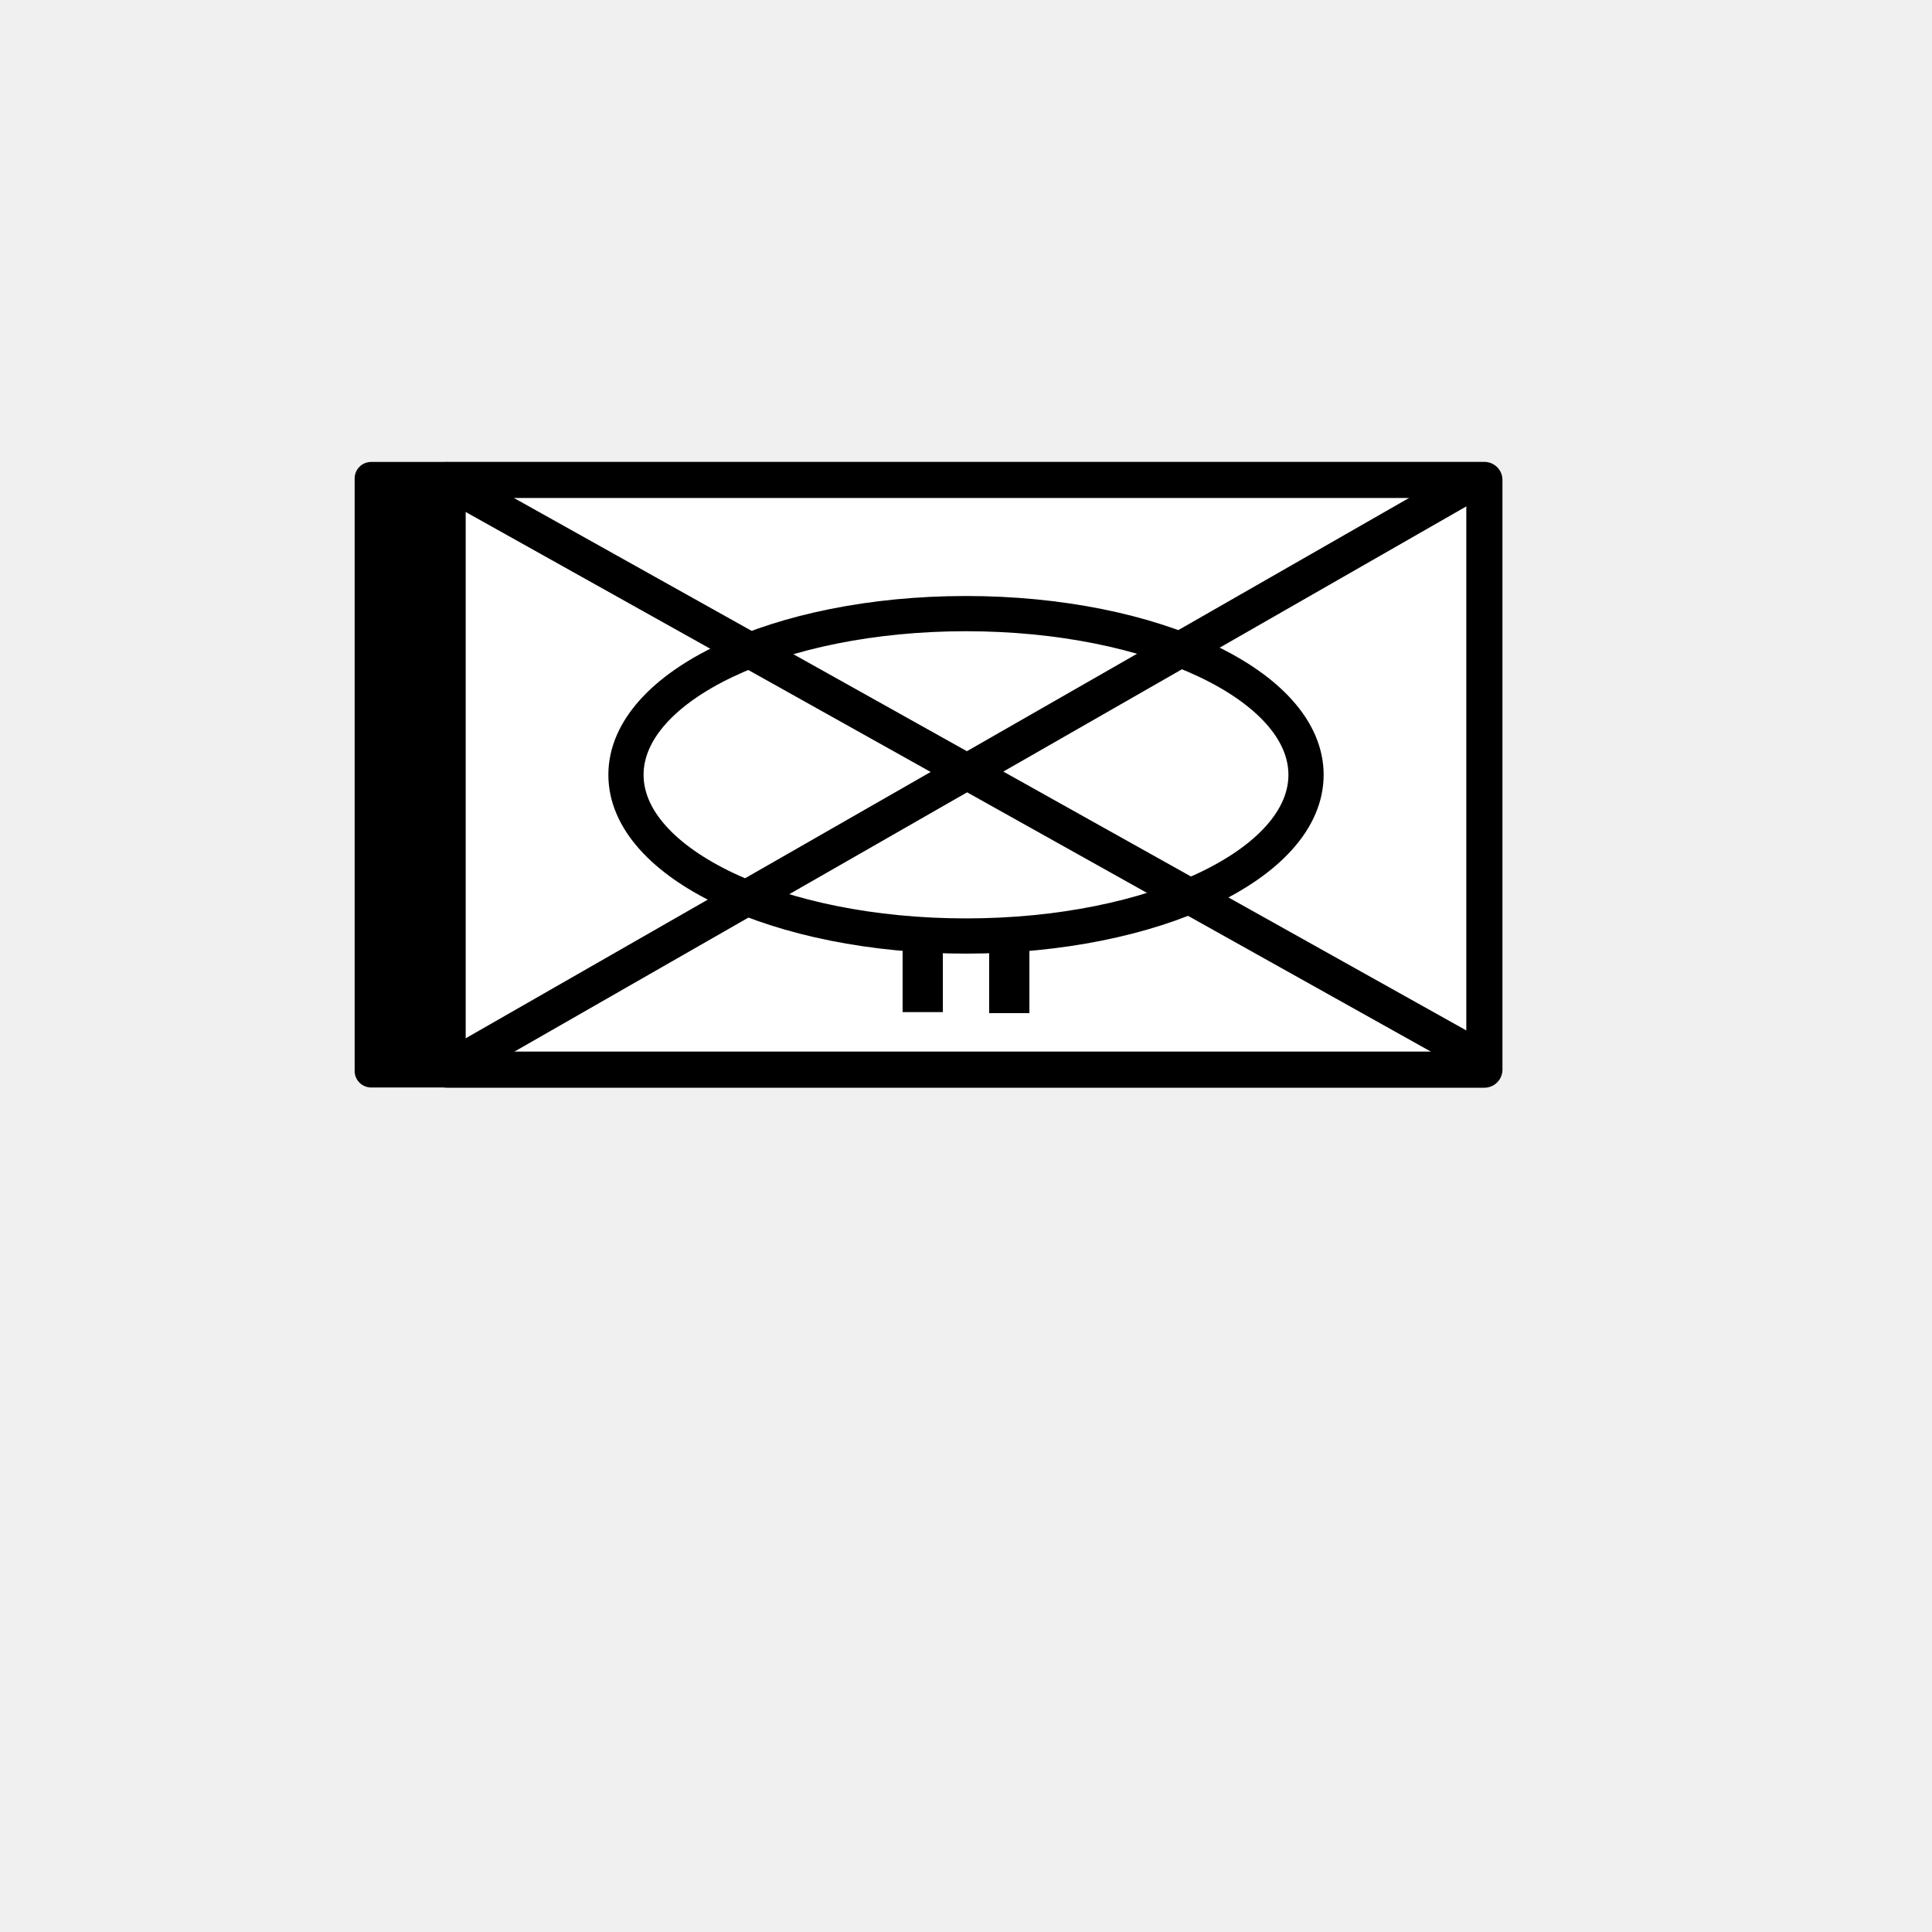
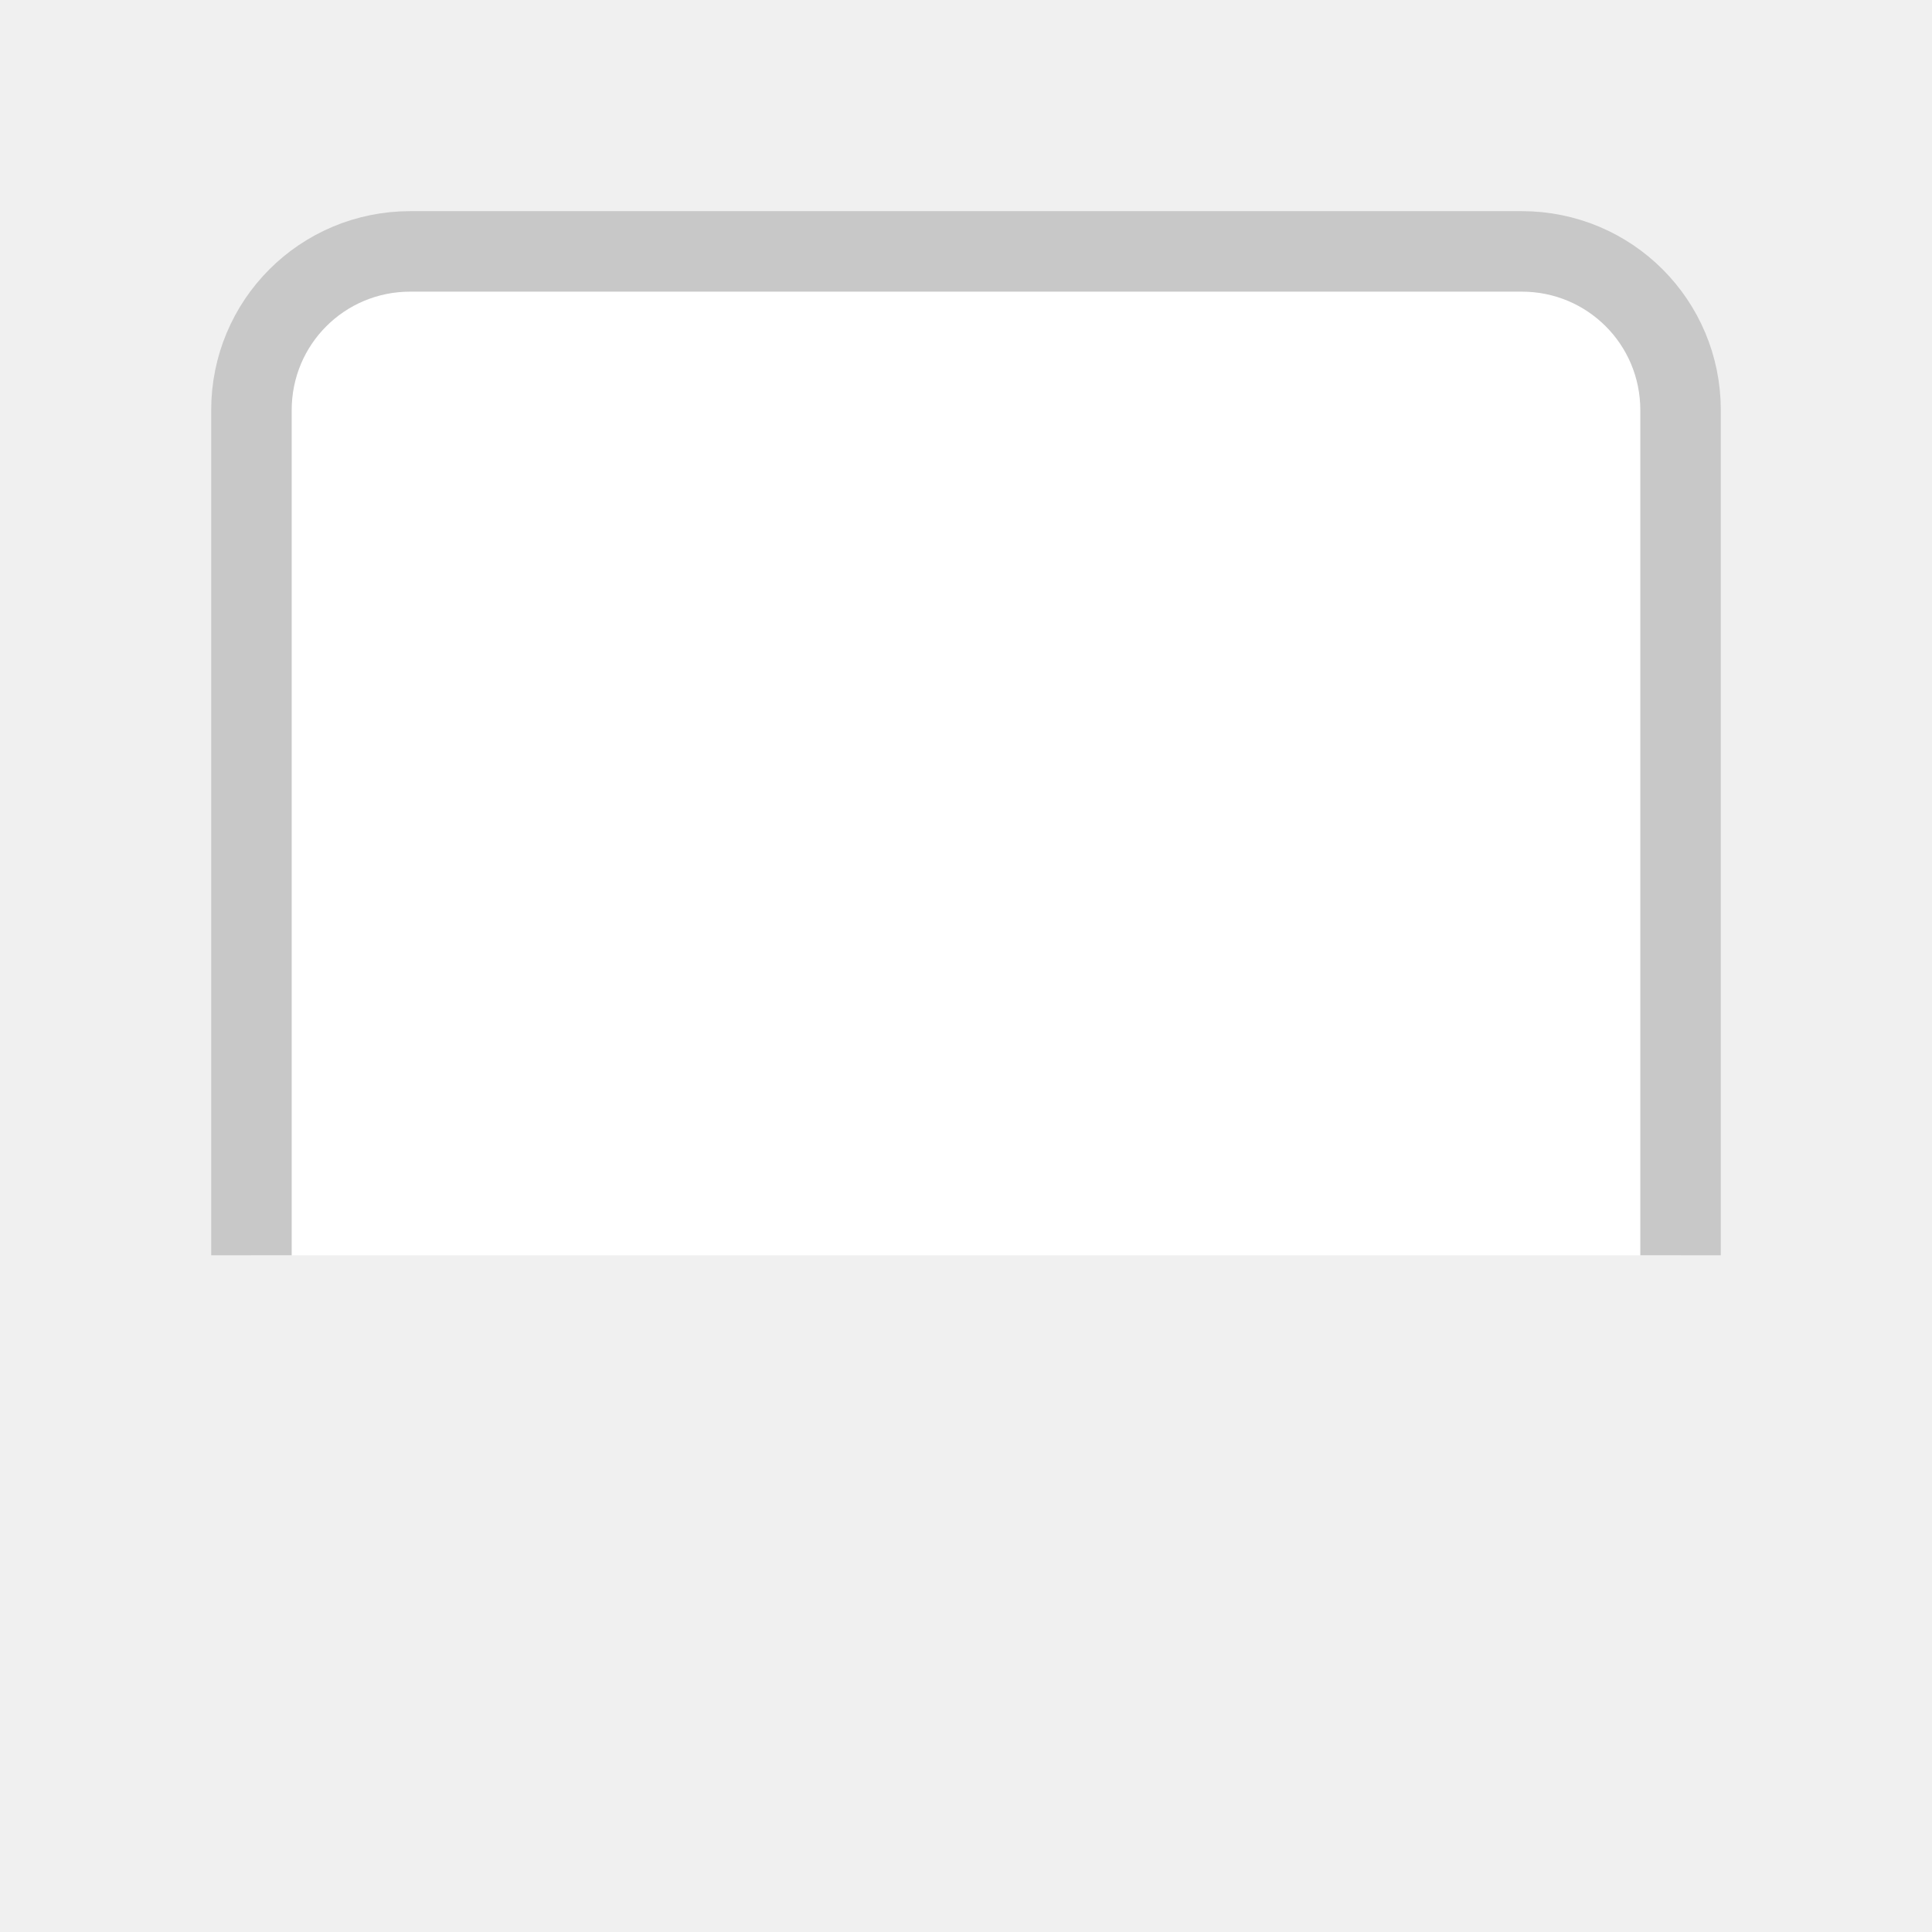
<svg xmlns="http://www.w3.org/2000/svg" width="48" height="48" viewBox="0 0 48 48" id="svg4208" version="1.1">
  <defs id="defs4210" />
  <g id="layer1" transform="translate(0,-1004.362)" style="display:none">
    <ellipse style="fill:none;fill-opacity:1;stroke:#a7a7a7;stroke-width:0.528;stroke-linecap:butt;stroke-linejoin:round;stroke-miterlimit:4;stroke-dasharray:none;stroke-dashoffset:0;stroke-opacity:1" id="path4756" cx="24" cy="1028.362" rx="23.736" ry="23.736" />
  </g>
  <g id="layer2" style="display:none">
    <rect style="fill:#ffffff;fill-opacity:1;stroke:#c8c8c8;stroke-width:2;stroke-linecap:butt;stroke-linejoin:round;stroke-miterlimit:4;stroke-dasharray:none;stroke-dashoffset:0;stroke-opacity:1" id="rect4778" width="35.507" height="35.507" x="6.247" y="6.247" ry="3.945" rx="3.945" />
  </g>
-   <g id="layer3" style="display:inline">
+   <g id="layer9" style="display:none">
+     <path style="display:inline;fill:#ffffff;fill-opacity:1;stroke:#c8c8c8;stroke-width:2;stroke-linecap:butt;stroke-linejoin:round;stroke-miterlimit:4;stroke-dasharray:none;stroke-dashoffset:0;stroke-opacity:1" d="m 41.753,31.187 0,6.621 c 0,2.186 -1.76,3.945 -3.945,3.945 l -27.616,0 c -2.186,0 -3.945,-1.76 -3.945,-3.945 l 2e-7,-6.621" id="rect4248" />
+   </g>
+   <g style="display:inline" id="g4246">
+     <path style="fill:#ffffff;fill-opacity:1;stroke:#c8c8c8;stroke-width:2;stroke-linecap:butt;stroke-linejoin:round;stroke-miterlimit:4;stroke-dasharray:none;stroke-dashoffset:0;stroke-opacity:1" d="m 6.247,31.187 -2e-7,-20.996 c 0,-2.186 1.76,-3.945 3.945,-3.945 l 0,0 27.616,0 c 2.186,0 3.945,1.76 3.945,3.945 l 0,20.996" id="path4256" />
+   </g>
+   <g id="layer3" style="display:none">
    <rect style="fill:#ffffff;fill-opacity:1;stroke:#000000;stroke-width:0.898;stroke-linecap:butt;stroke-linejoin:round;stroke-miterlimit:4;stroke-dasharray:none;stroke-dashoffset:0;stroke-opacity:1" id="rect4781" width="25.758" height="14.651" x="11.121" y="11.924" />
  </g>
-   <g id="layer4" style="display:inline">
+   <g id="layer4" style="display:none">
    <path style="fill:#ffffff;fill-opacity:1;stroke:#000000;stroke-width:0.889;stroke-linecap:butt;stroke-linejoin:round;stroke-miterlimit:4;stroke-dasharray:none;stroke-dashoffset:0;stroke-opacity:1" d="M 11.194,12.001 36.87,26.356" id="path4784" />
    <path style="fill:#ffffff;fill-opacity:1;stroke:#000000;stroke-width:0.889;stroke-linecap:butt;stroke-linejoin:round;stroke-miterlimit:4;stroke-dasharray:none;stroke-dashoffset:0;stroke-opacity:1" d="M 11.078,26.59 36.753,11.884" id="path4786" />
  </g>
-   <g id="layer6" style="display:inline">
+   <g id="layer6" style="display:none">
    <ellipse style="fill:none;fill-opacity:1;stroke:#000000;stroke-width:0.875;stroke-linecap:butt;stroke-linejoin:round;stroke-miterlimit:4;stroke-dasharray:none;stroke-dashoffset:0;stroke-opacity:1" id="path4794" cx="24" cy="19.25" rx="8.448" ry="4.005" />
  </g>
  <g id="layer7" style="display:none">
    <circle style="fill:#000000;fill-opacity:1;stroke:#000000;stroke-width:0.5;stroke-linecap:butt;stroke-linejoin:round;stroke-miterlimit:4;stroke-dasharray:none;stroke-dashoffset:0;stroke-opacity:1" id="path4797" cx="24.046" cy="24.686" r="0.939" />
    <circle style="fill:#000000;fill-opacity:1;stroke:#000000;stroke-width:0.5;stroke-linecap:butt;stroke-linejoin:round;stroke-miterlimit:4;stroke-dasharray:none;stroke-dashoffset:0;stroke-opacity:1" id="path4797-3" cx="28.518" cy="24.686" r="0.939" />
    <circle style="fill:#000000;fill-opacity:1;stroke:#000000;stroke-width:0.5;stroke-linecap:butt;stroke-linejoin:round;stroke-miterlimit:4;stroke-dasharray:none;stroke-dashoffset:0;stroke-opacity:1" id="path4797-6" cx="19.575" cy="24.686" r="0.939" />
  </g>
-   <g id="layer5" style="display:inline">
+   <g id="layer5" style="display:none">
    <rect style="fill:#000000;fill-opacity:1;stroke:#000000;stroke-width:0.818;stroke-linecap:butt;stroke-linejoin:round;stroke-miterlimit:4;stroke-dasharray:none;stroke-dashoffset:0;stroke-opacity:1" id="rect4148" width="1.85" height="14.723" x="9.22" y="11.886" />
  </g>
-   <g id="layer8" style="display:inline">
+   <g id="layer8" style="display:none">
    <path style="fill:#000000;fill-opacity:1;stroke:#000000;stroke-width:1;stroke-linecap:butt;stroke-linejoin:round;stroke-miterlimit:4;stroke-dasharray:none;stroke-dashoffset:0;stroke-opacity:1" d="m 22.925,23.422 0,1.724" id="path4220" />
    <path style="display:inline;fill:#000000;fill-opacity:1;stroke:#000000;stroke-width:1;stroke-linecap:butt;stroke-linejoin:round;stroke-miterlimit:4;stroke-dasharray:none;stroke-dashoffset:0;stroke-opacity:1" d="m 25.075,23.447 0,1.724" id="path4220-3" />
  </g>
</svg>
